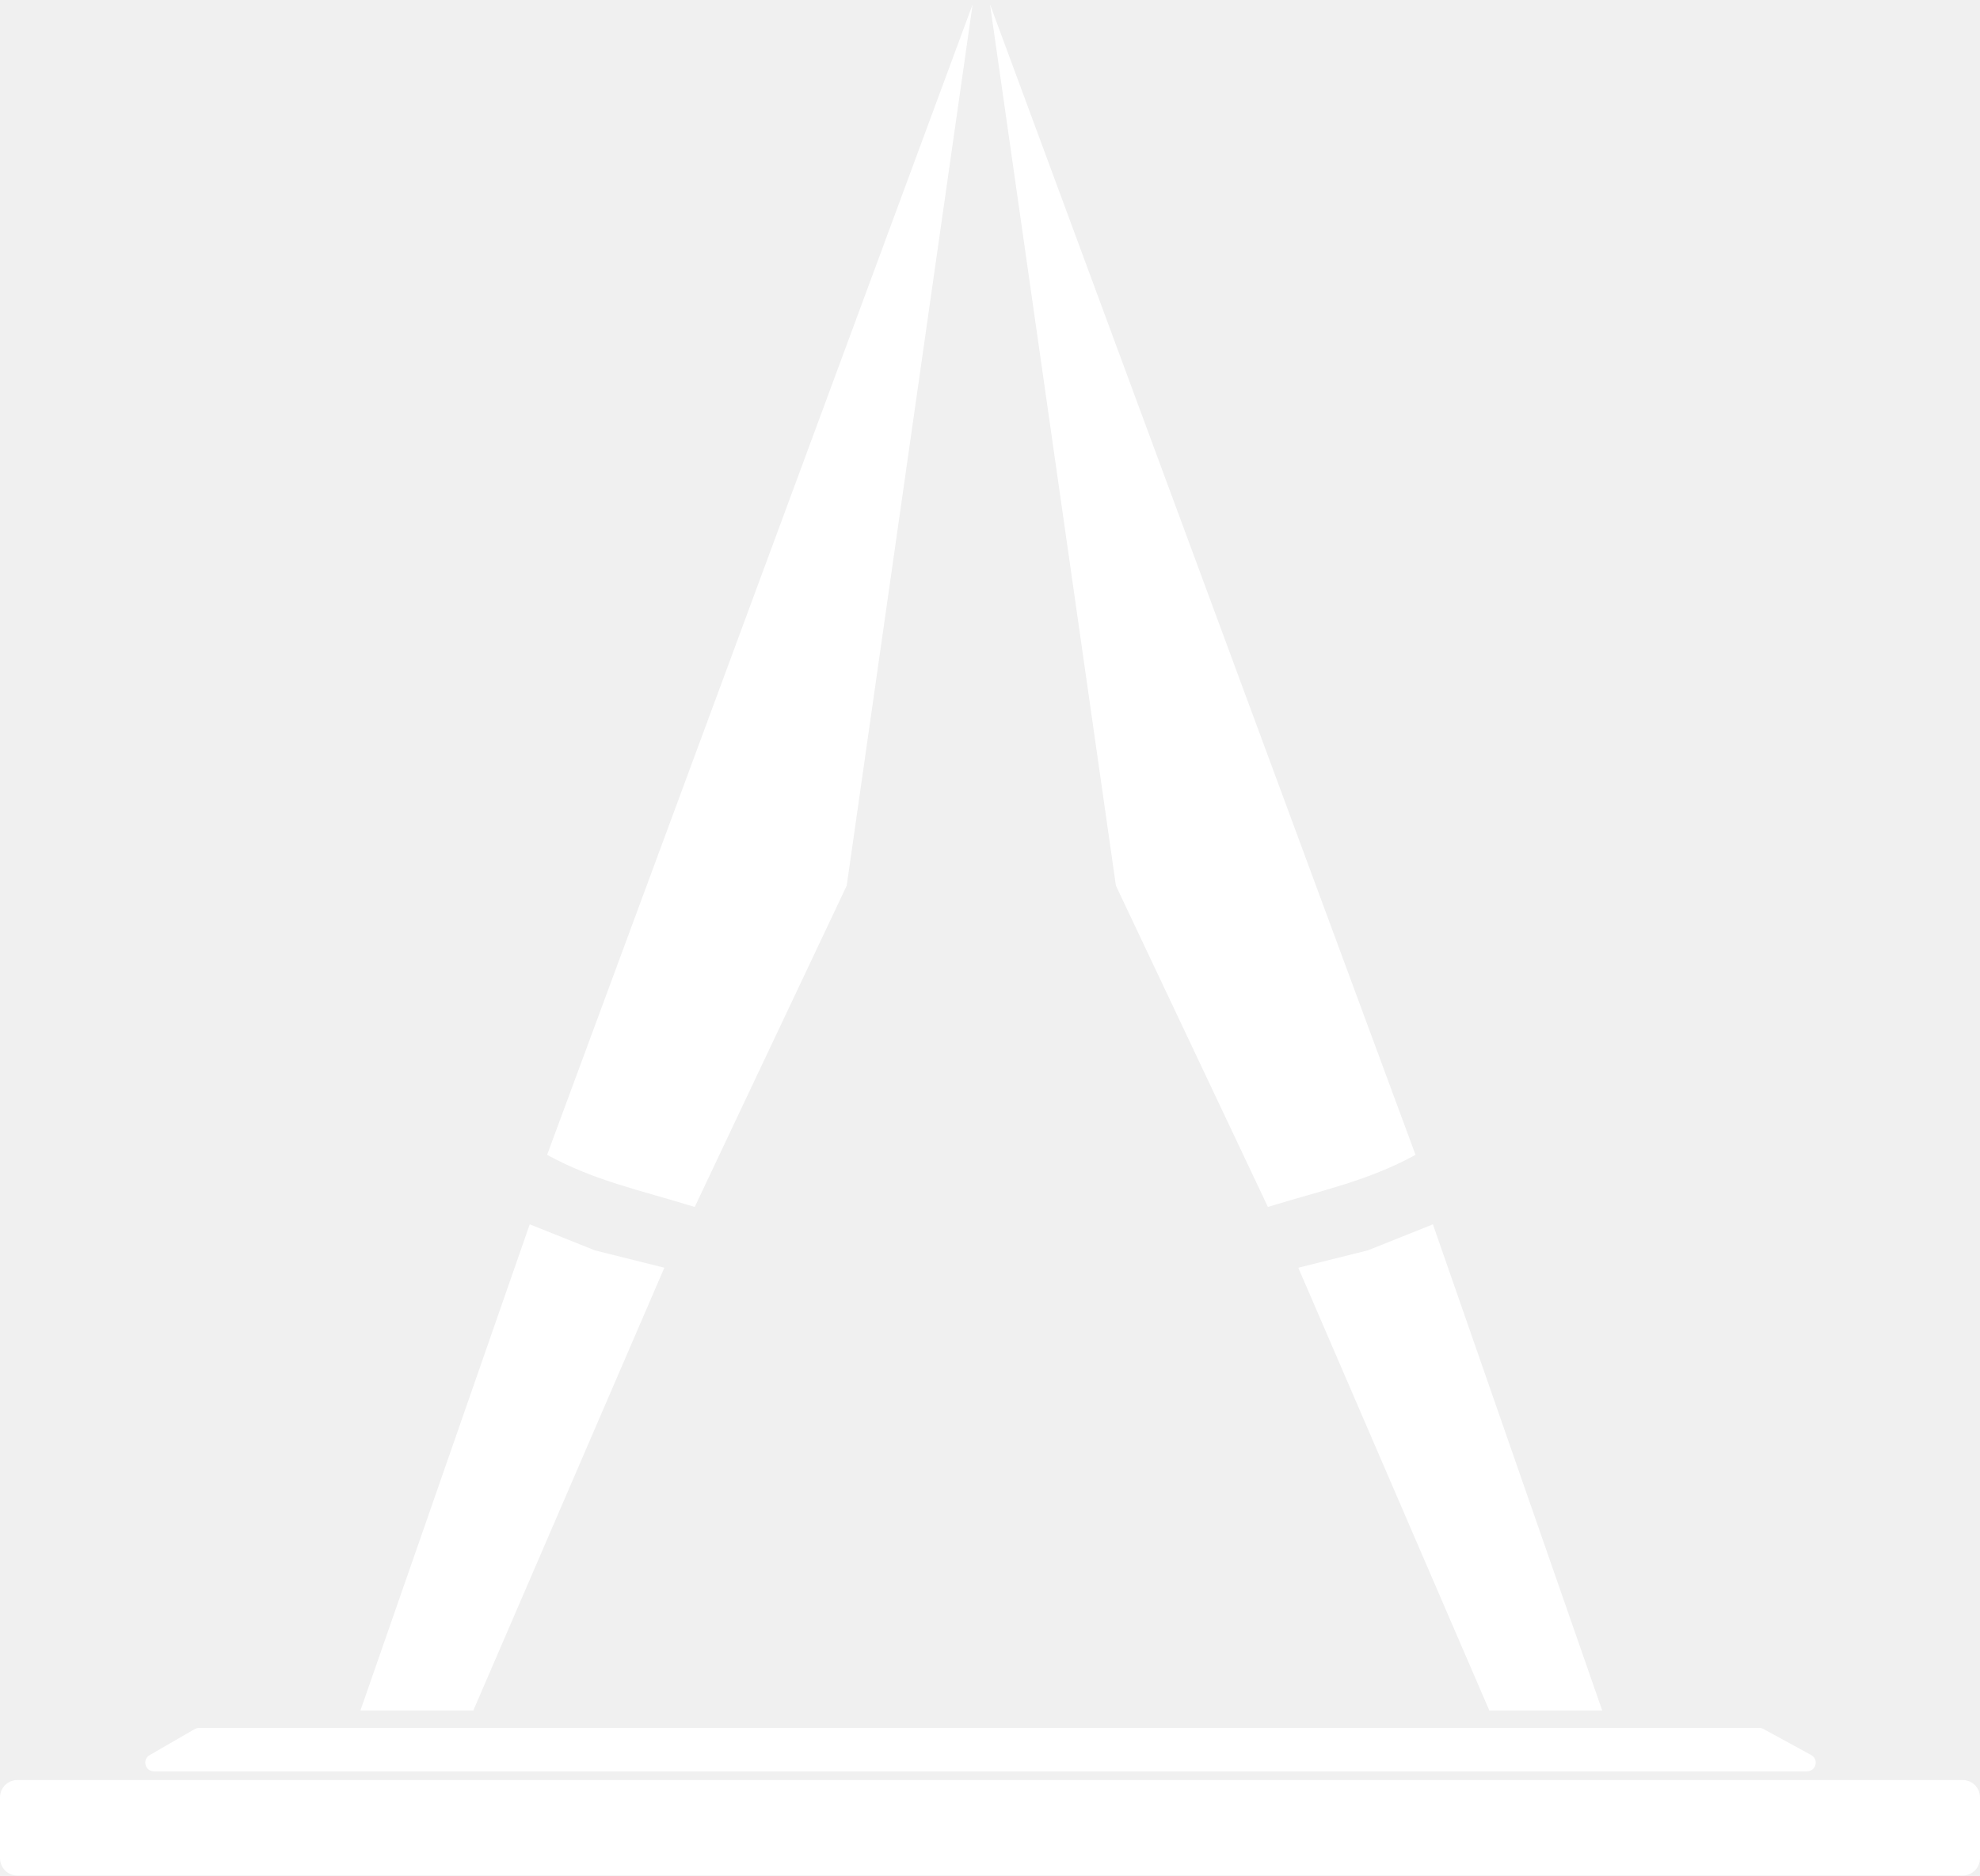
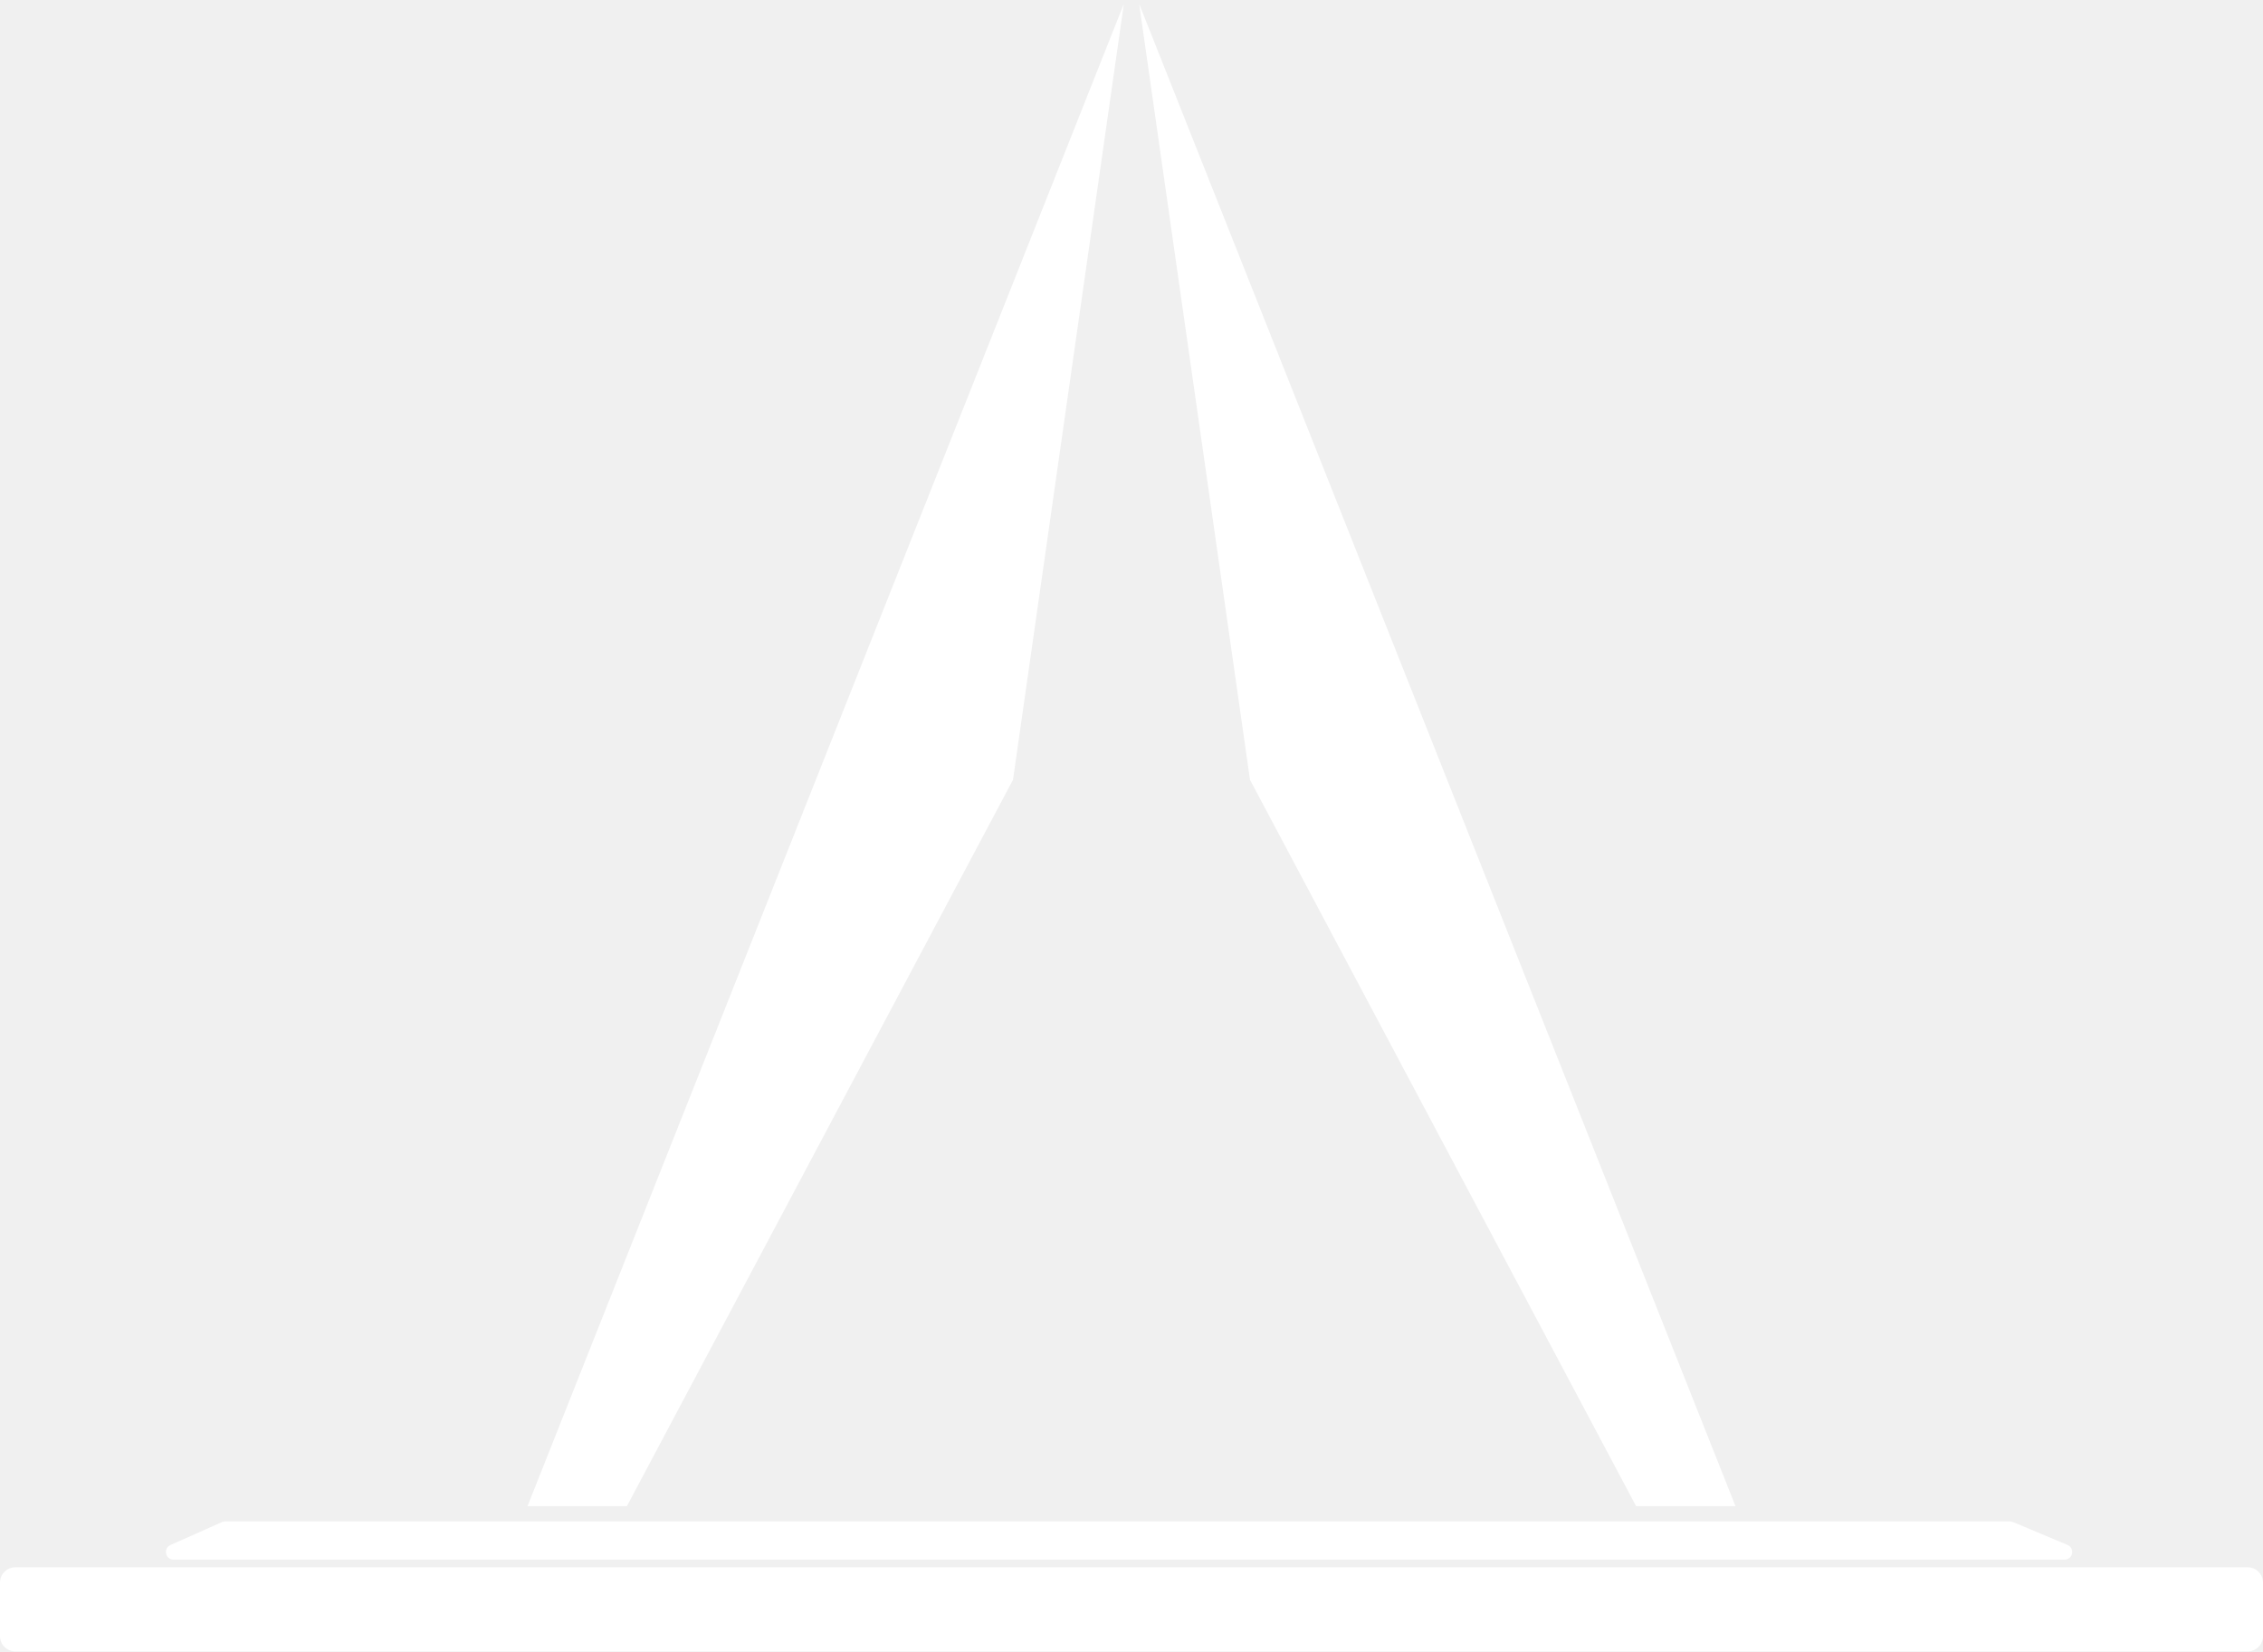
- <svg xmlns="http://www.w3.org/2000/svg" width="228" height="216" viewBox="0 0 228 216" fill="none">
-   <rect y="205" width="228" height="11" rx="2" fill="white" />
-   <path d="M208.08 204H17.729C16.706 204 16.343 202.646 17.229 202.134L22.421 199.134C22.573 199.046 22.745 199 22.921 199H202.583C202.75 199 202.915 199.042 203.062 199.122L208.559 202.122C209.468 202.618 209.116 204 208.08 204Z" fill="white" />
-   <path d="M63 133L112 0.5L97.5 102L80 139C73.5 137 68.5 136 63 133Z" fill="white" />
-   <path d="M54.5 197L76.5 146L68.5 144L61 141L41.5 197H54.5Z" fill="white" />
-   <path d="M163 133L114 0.5L128.5 102L146 139C152.5 137 157.5 136 163 133Z" fill="white" />
-   <path d="M171.5 197L149.5 146L157.5 144L165 141L184.5 197H171.5Z" fill="white" />
+ <svg xmlns="http://www.w3.org/2000/svg" width="296" height="216" viewBox="0 0 296 216" fill="none">
+   <rect y="205" width="296" height="11" rx="2" fill="white" />
+   <path d="M270.042 204H22.705C21.625 204 21.312 202.526 22.298 202.086L29.037 199.086C29.165 199.029 29.304 199 29.444 199H262.906C263.039 199 263.171 199.027 263.294 199.078L270.429 202.078C271.435 202.501 271.133 204 270.042 204Z" fill="white" />
+   <path d="M227 197L149 0.5L163.5 102L214 197H227Z" fill="white" />
+   <path d="M69 197L147 0.5L132.5 102L82 197H69Z" fill="white" />
</svg>
